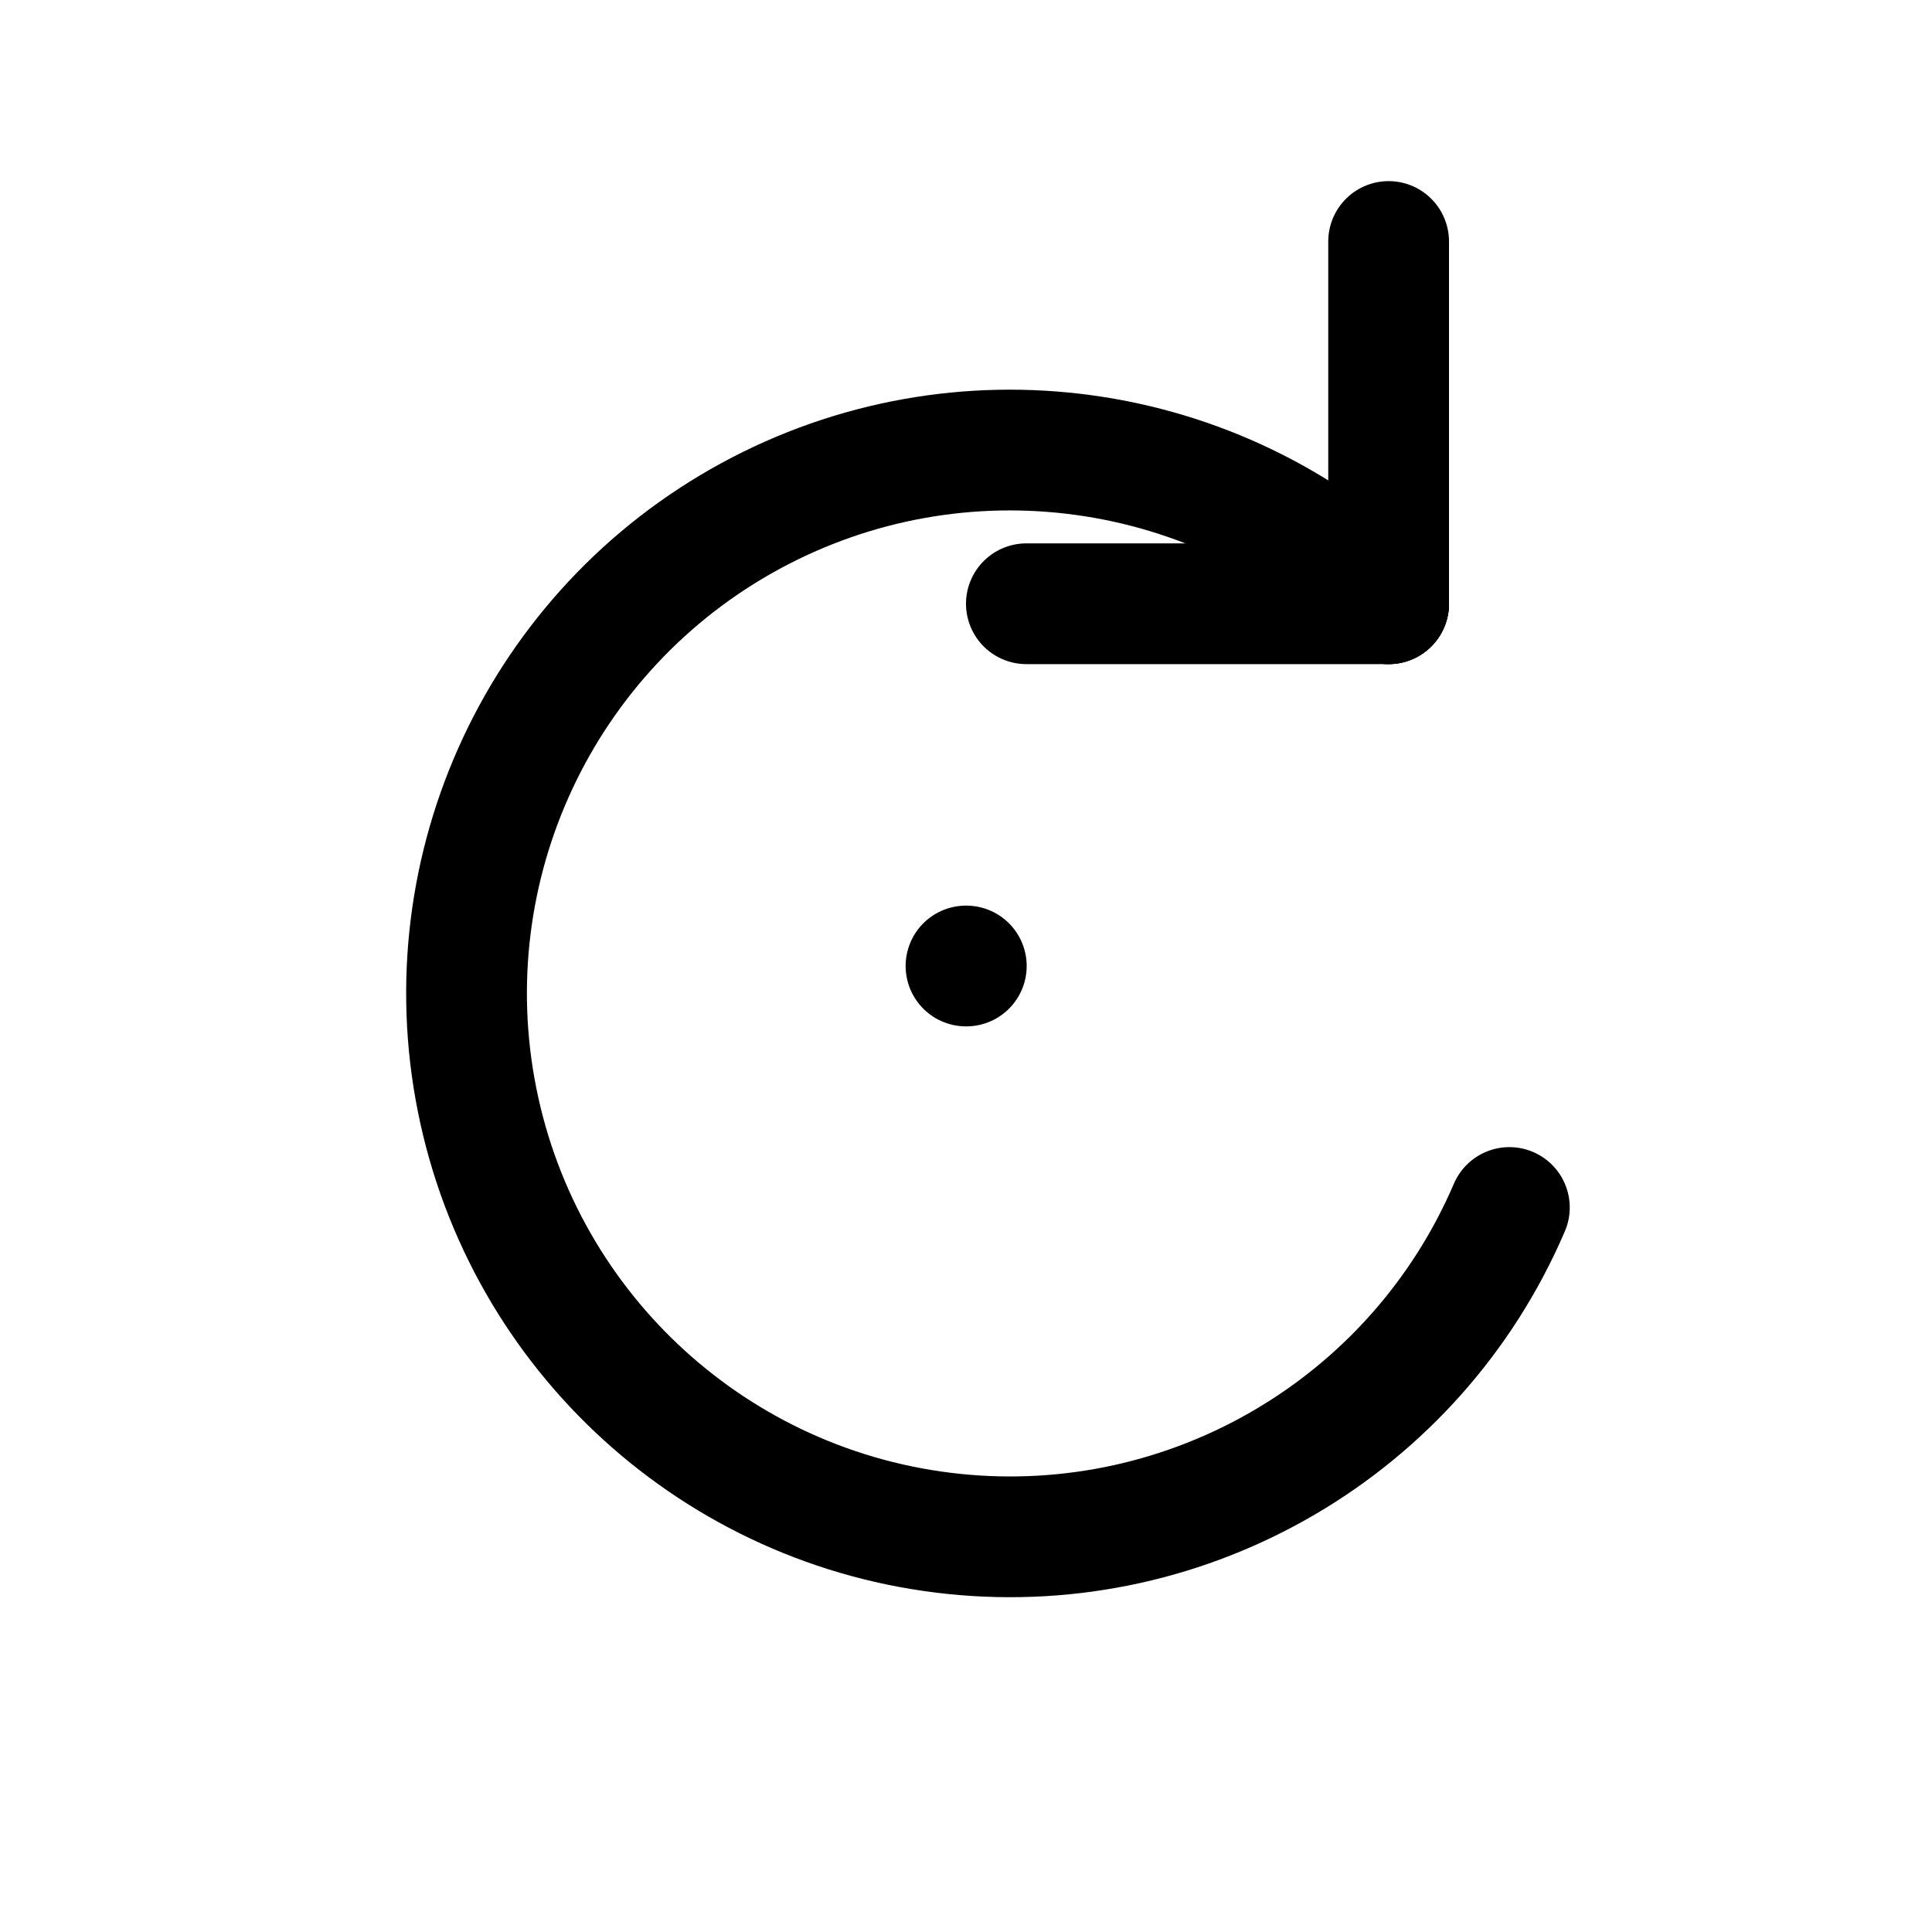
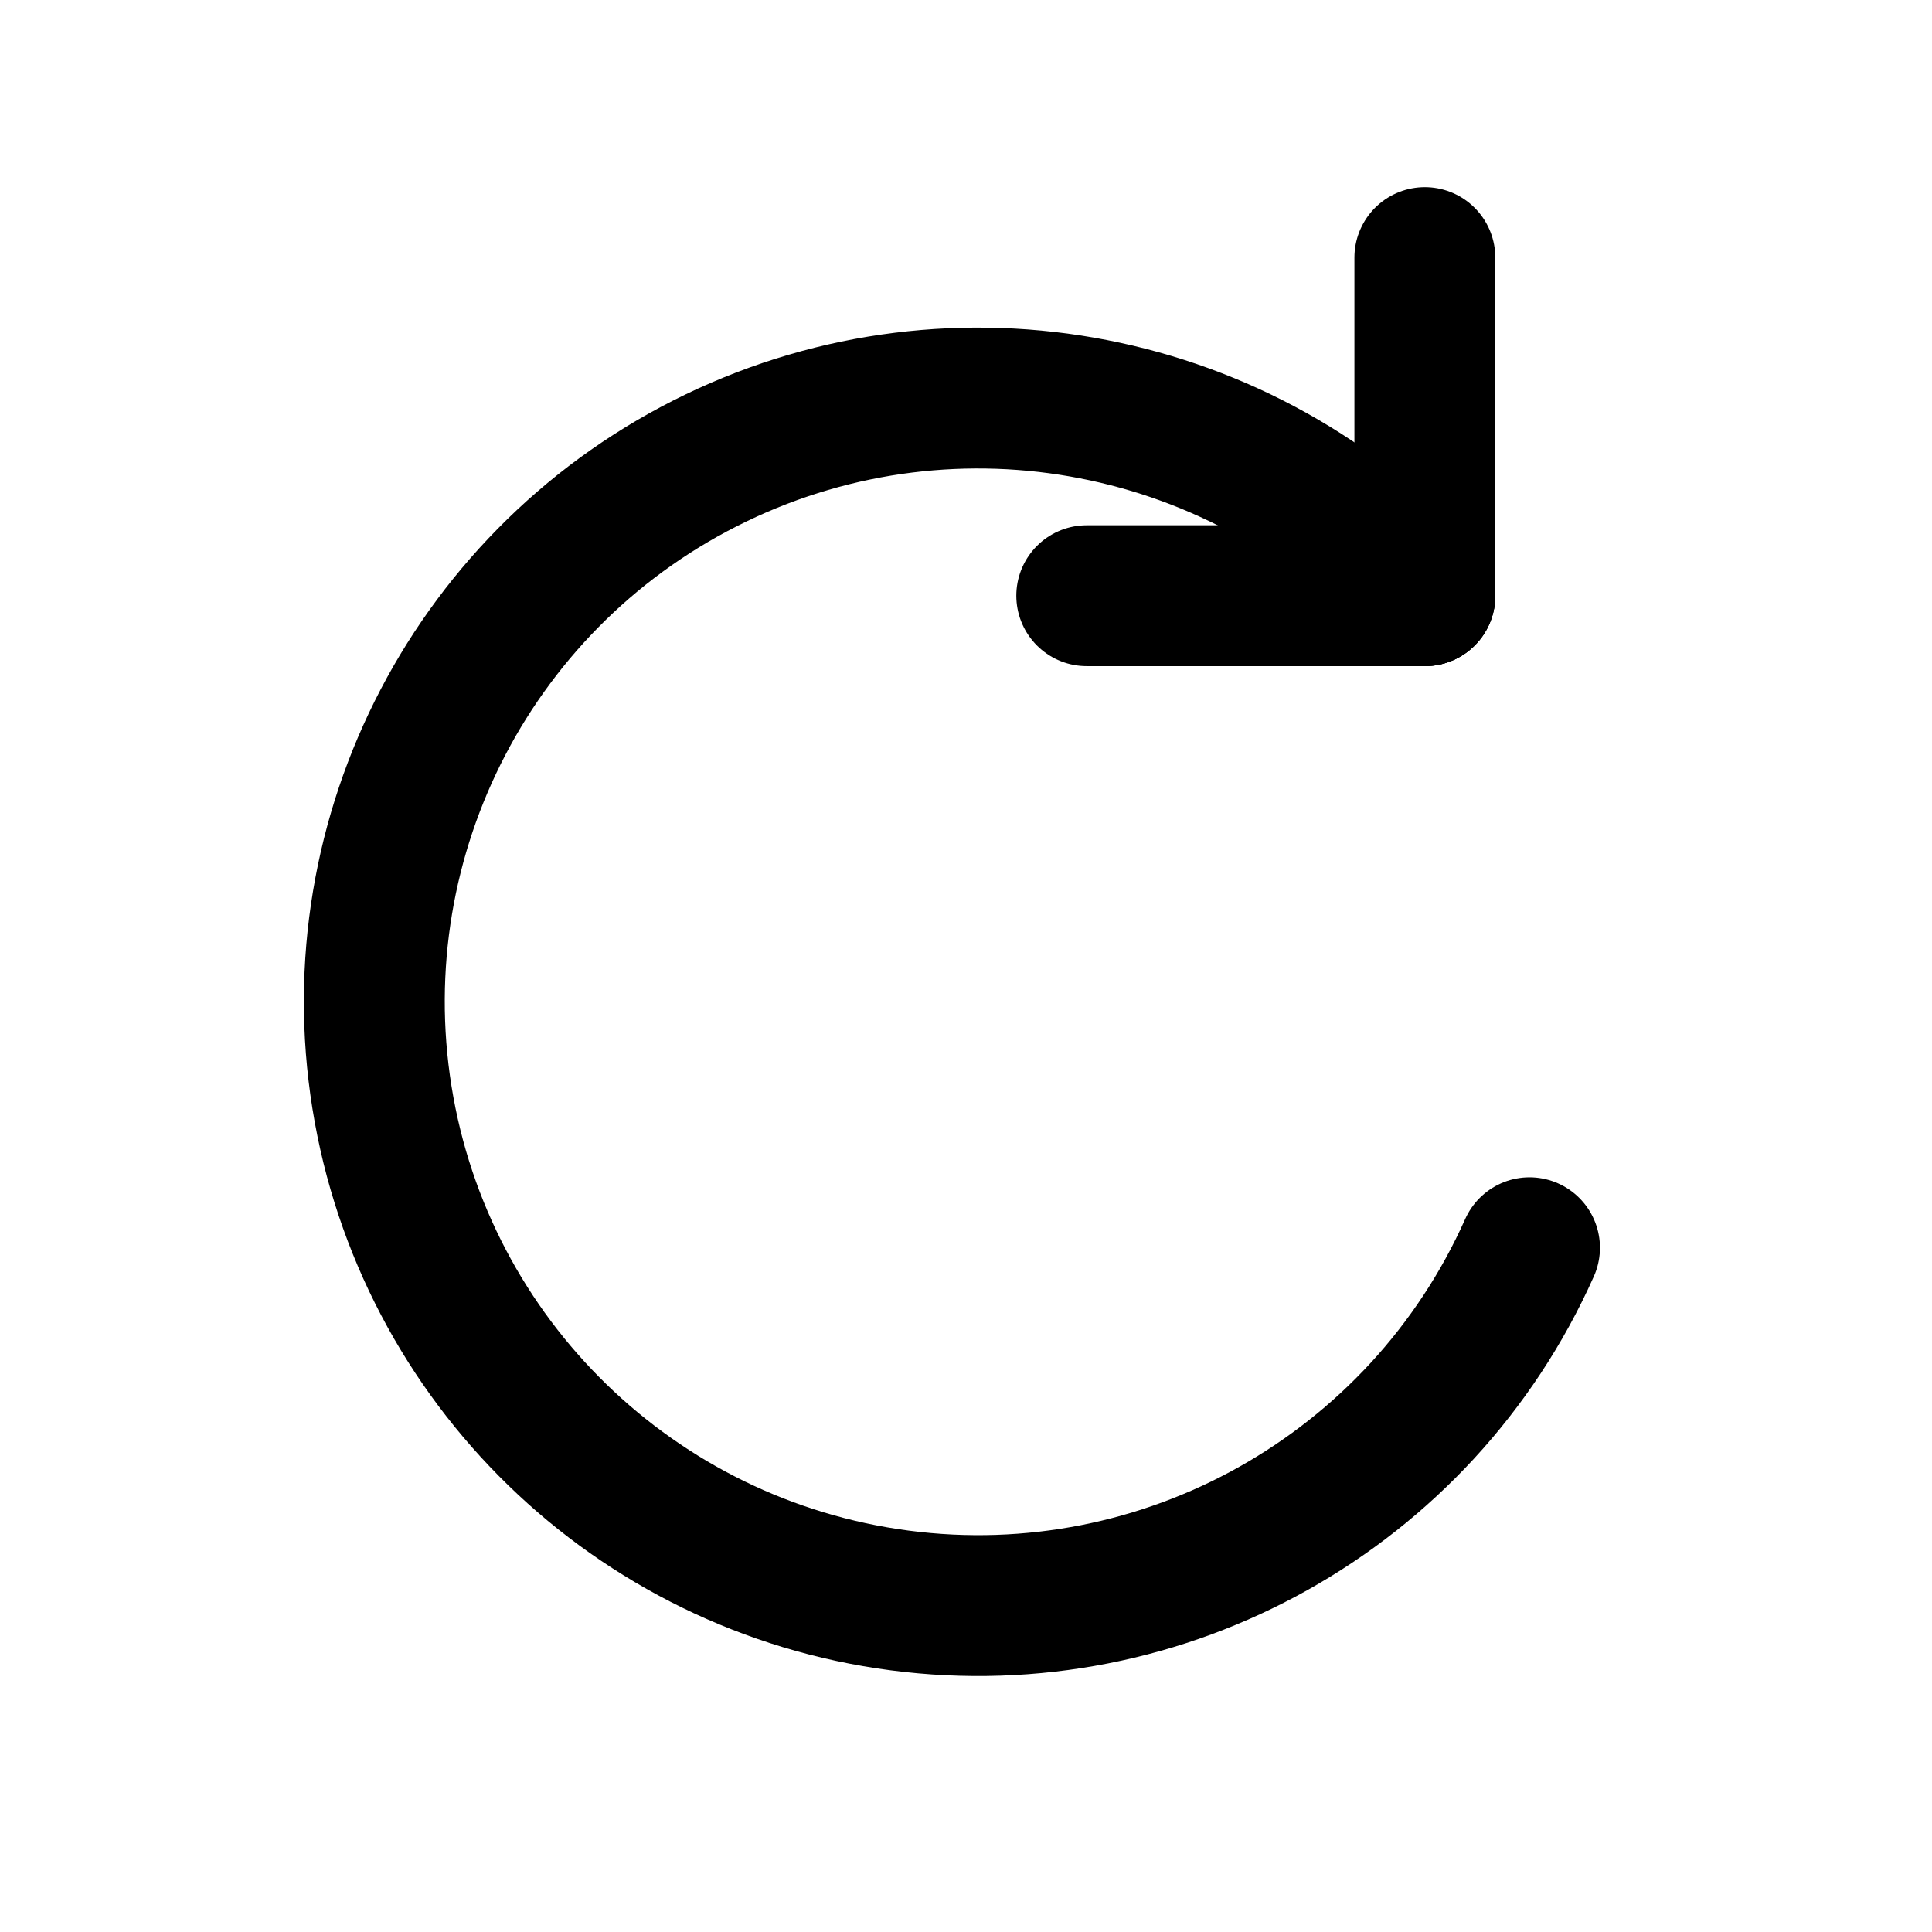
- <svg xmlns="http://www.w3.org/2000/svg" viewBox="0 0 64 64" fill="none" aria-hidden="true">
-   <g stroke="currentColor" stroke-width="4" stroke-linecap="round" stroke-linejoin="round">
-     <path d="M46 20a18 18 0 1 0 4 20" />
-     <path d="M46 20h-12" />
-     <path d="M46 20v-12" />
-     <path d="M32 32h.01" />
+ <svg xmlns="http://www.w3.org/2000/svg" viewBox="0 0 24 24" fill="none" aria-hidden="true">
+   <g stroke="currentColor" stroke-width="1.75" stroke-linecap="round" stroke-linejoin="round">
+     <path d="M17.7 7.4A7.5 7.5 0 1 0 19 15.5" />
+     <path d="M17.7 7.4h-4.2" />
+     <path d="M17.7 7.4V3.2" />
  </g>
</svg>
